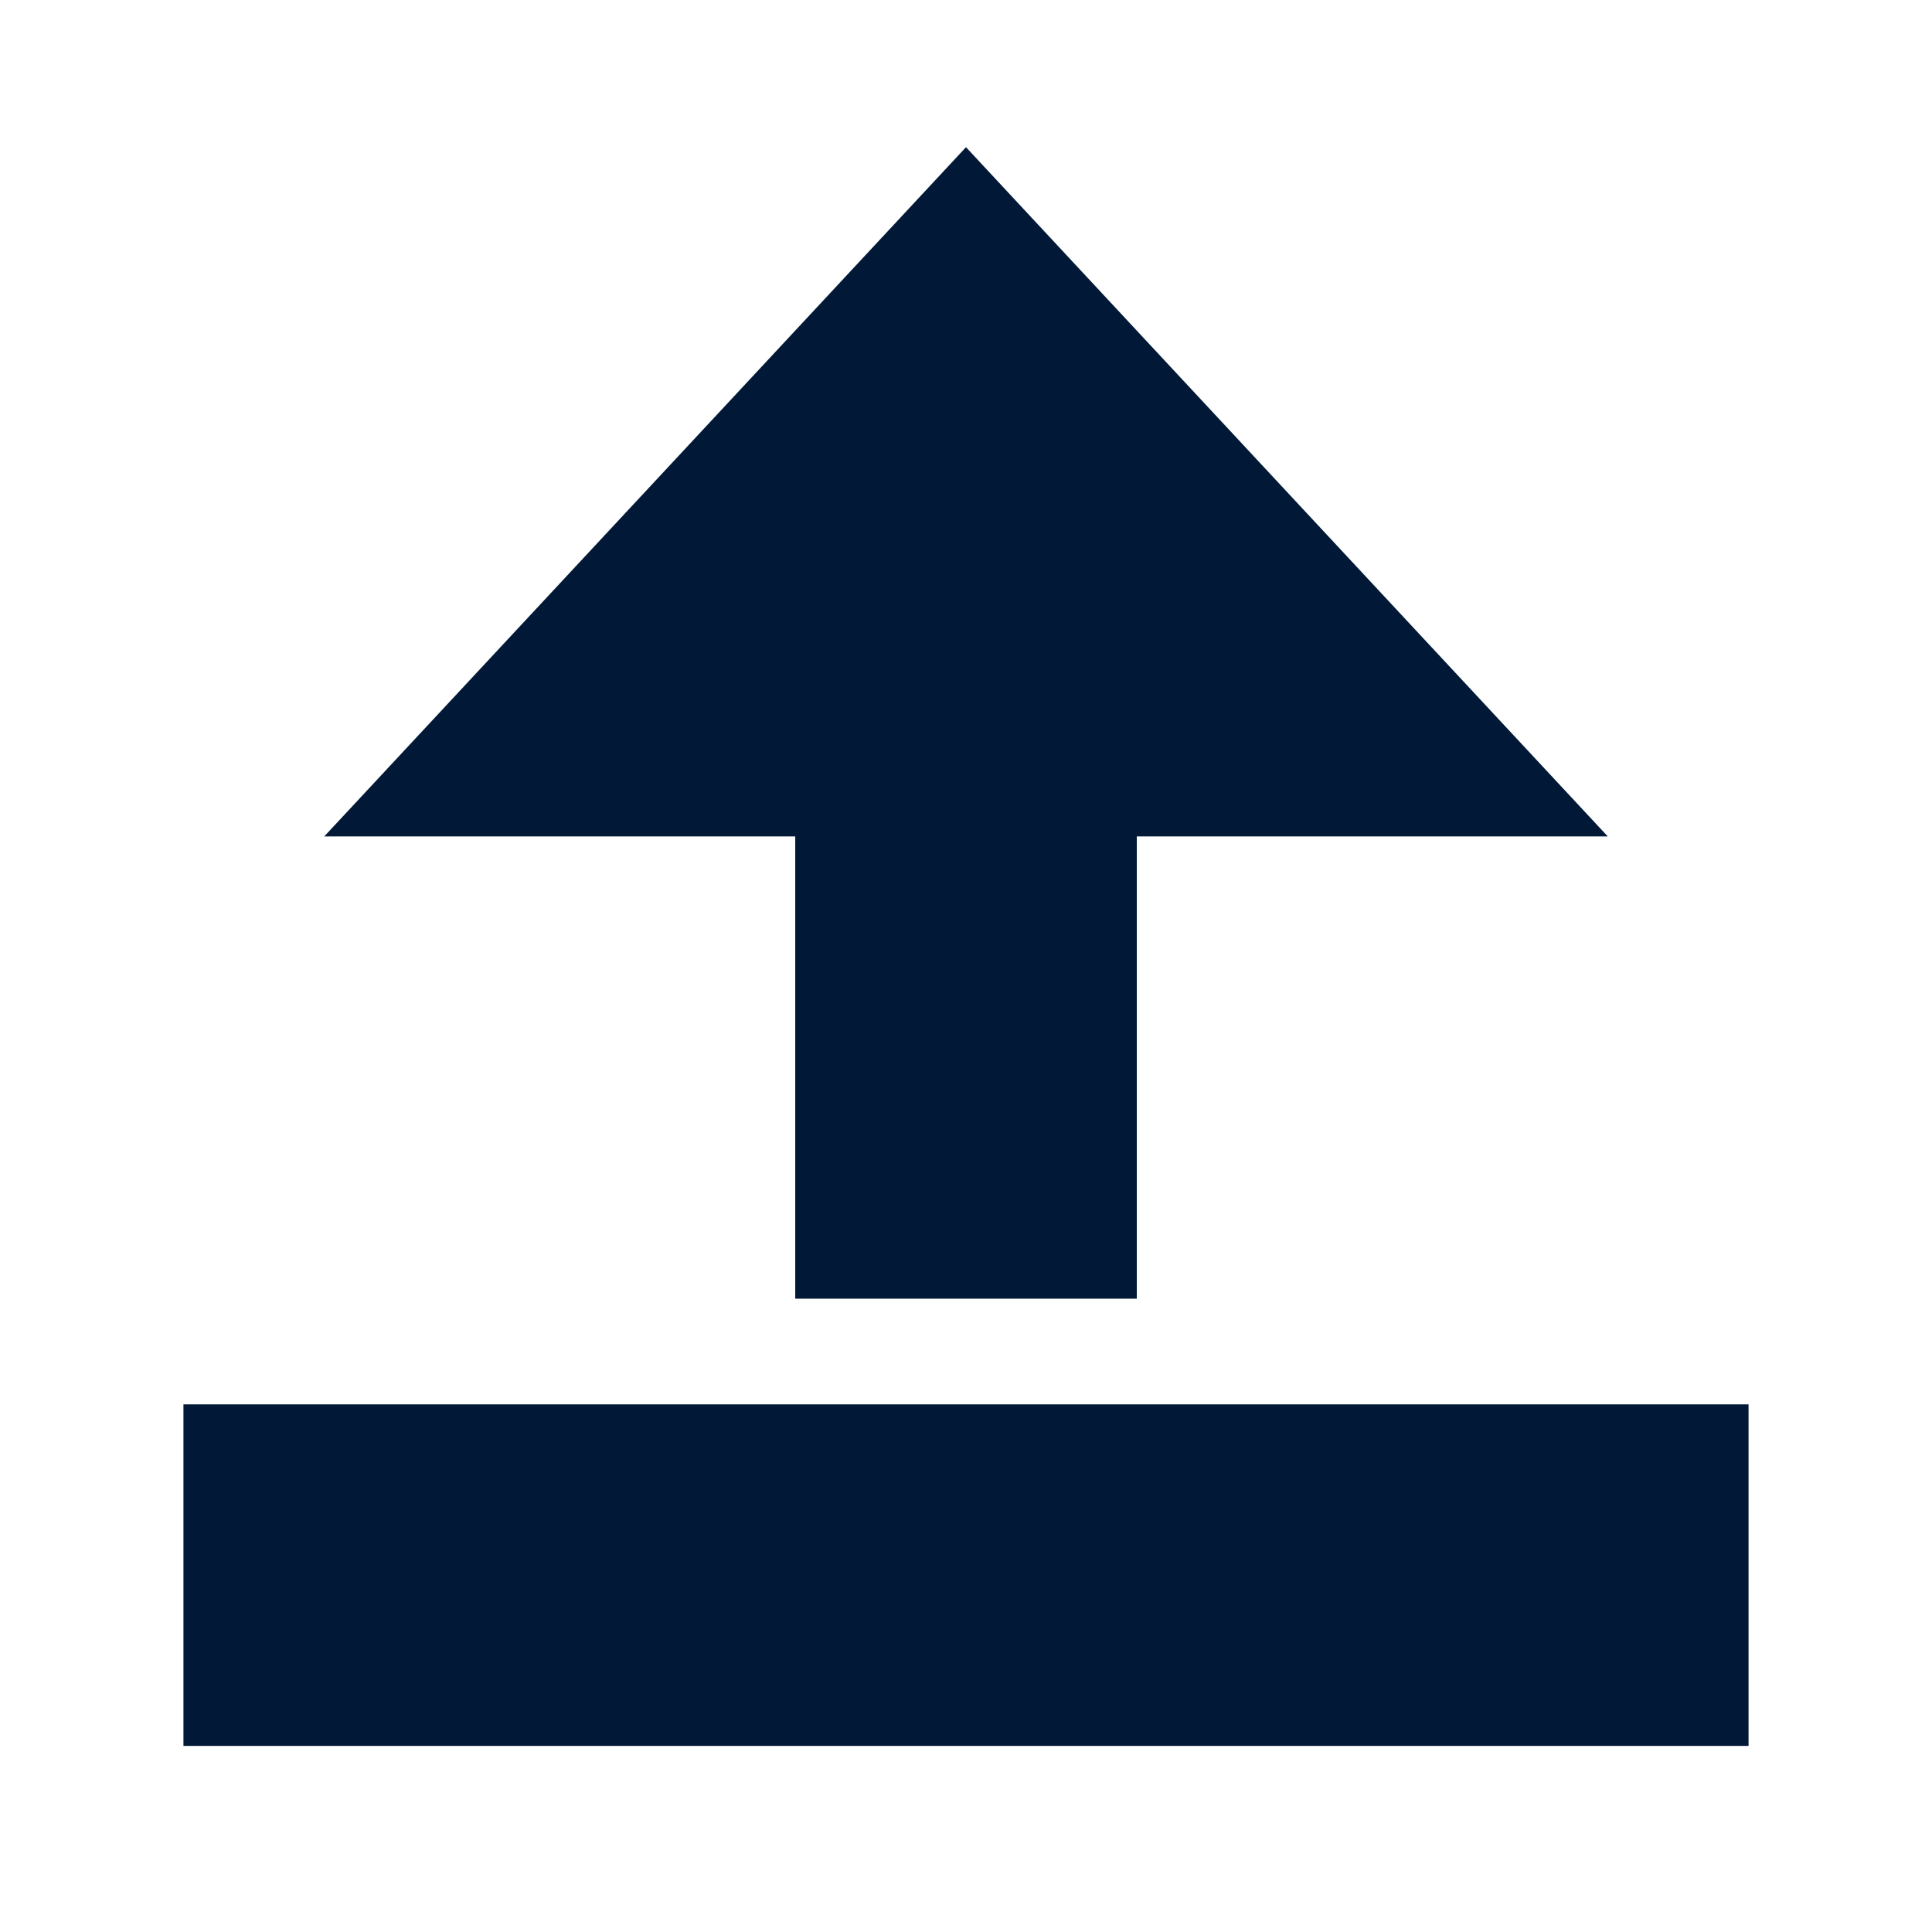
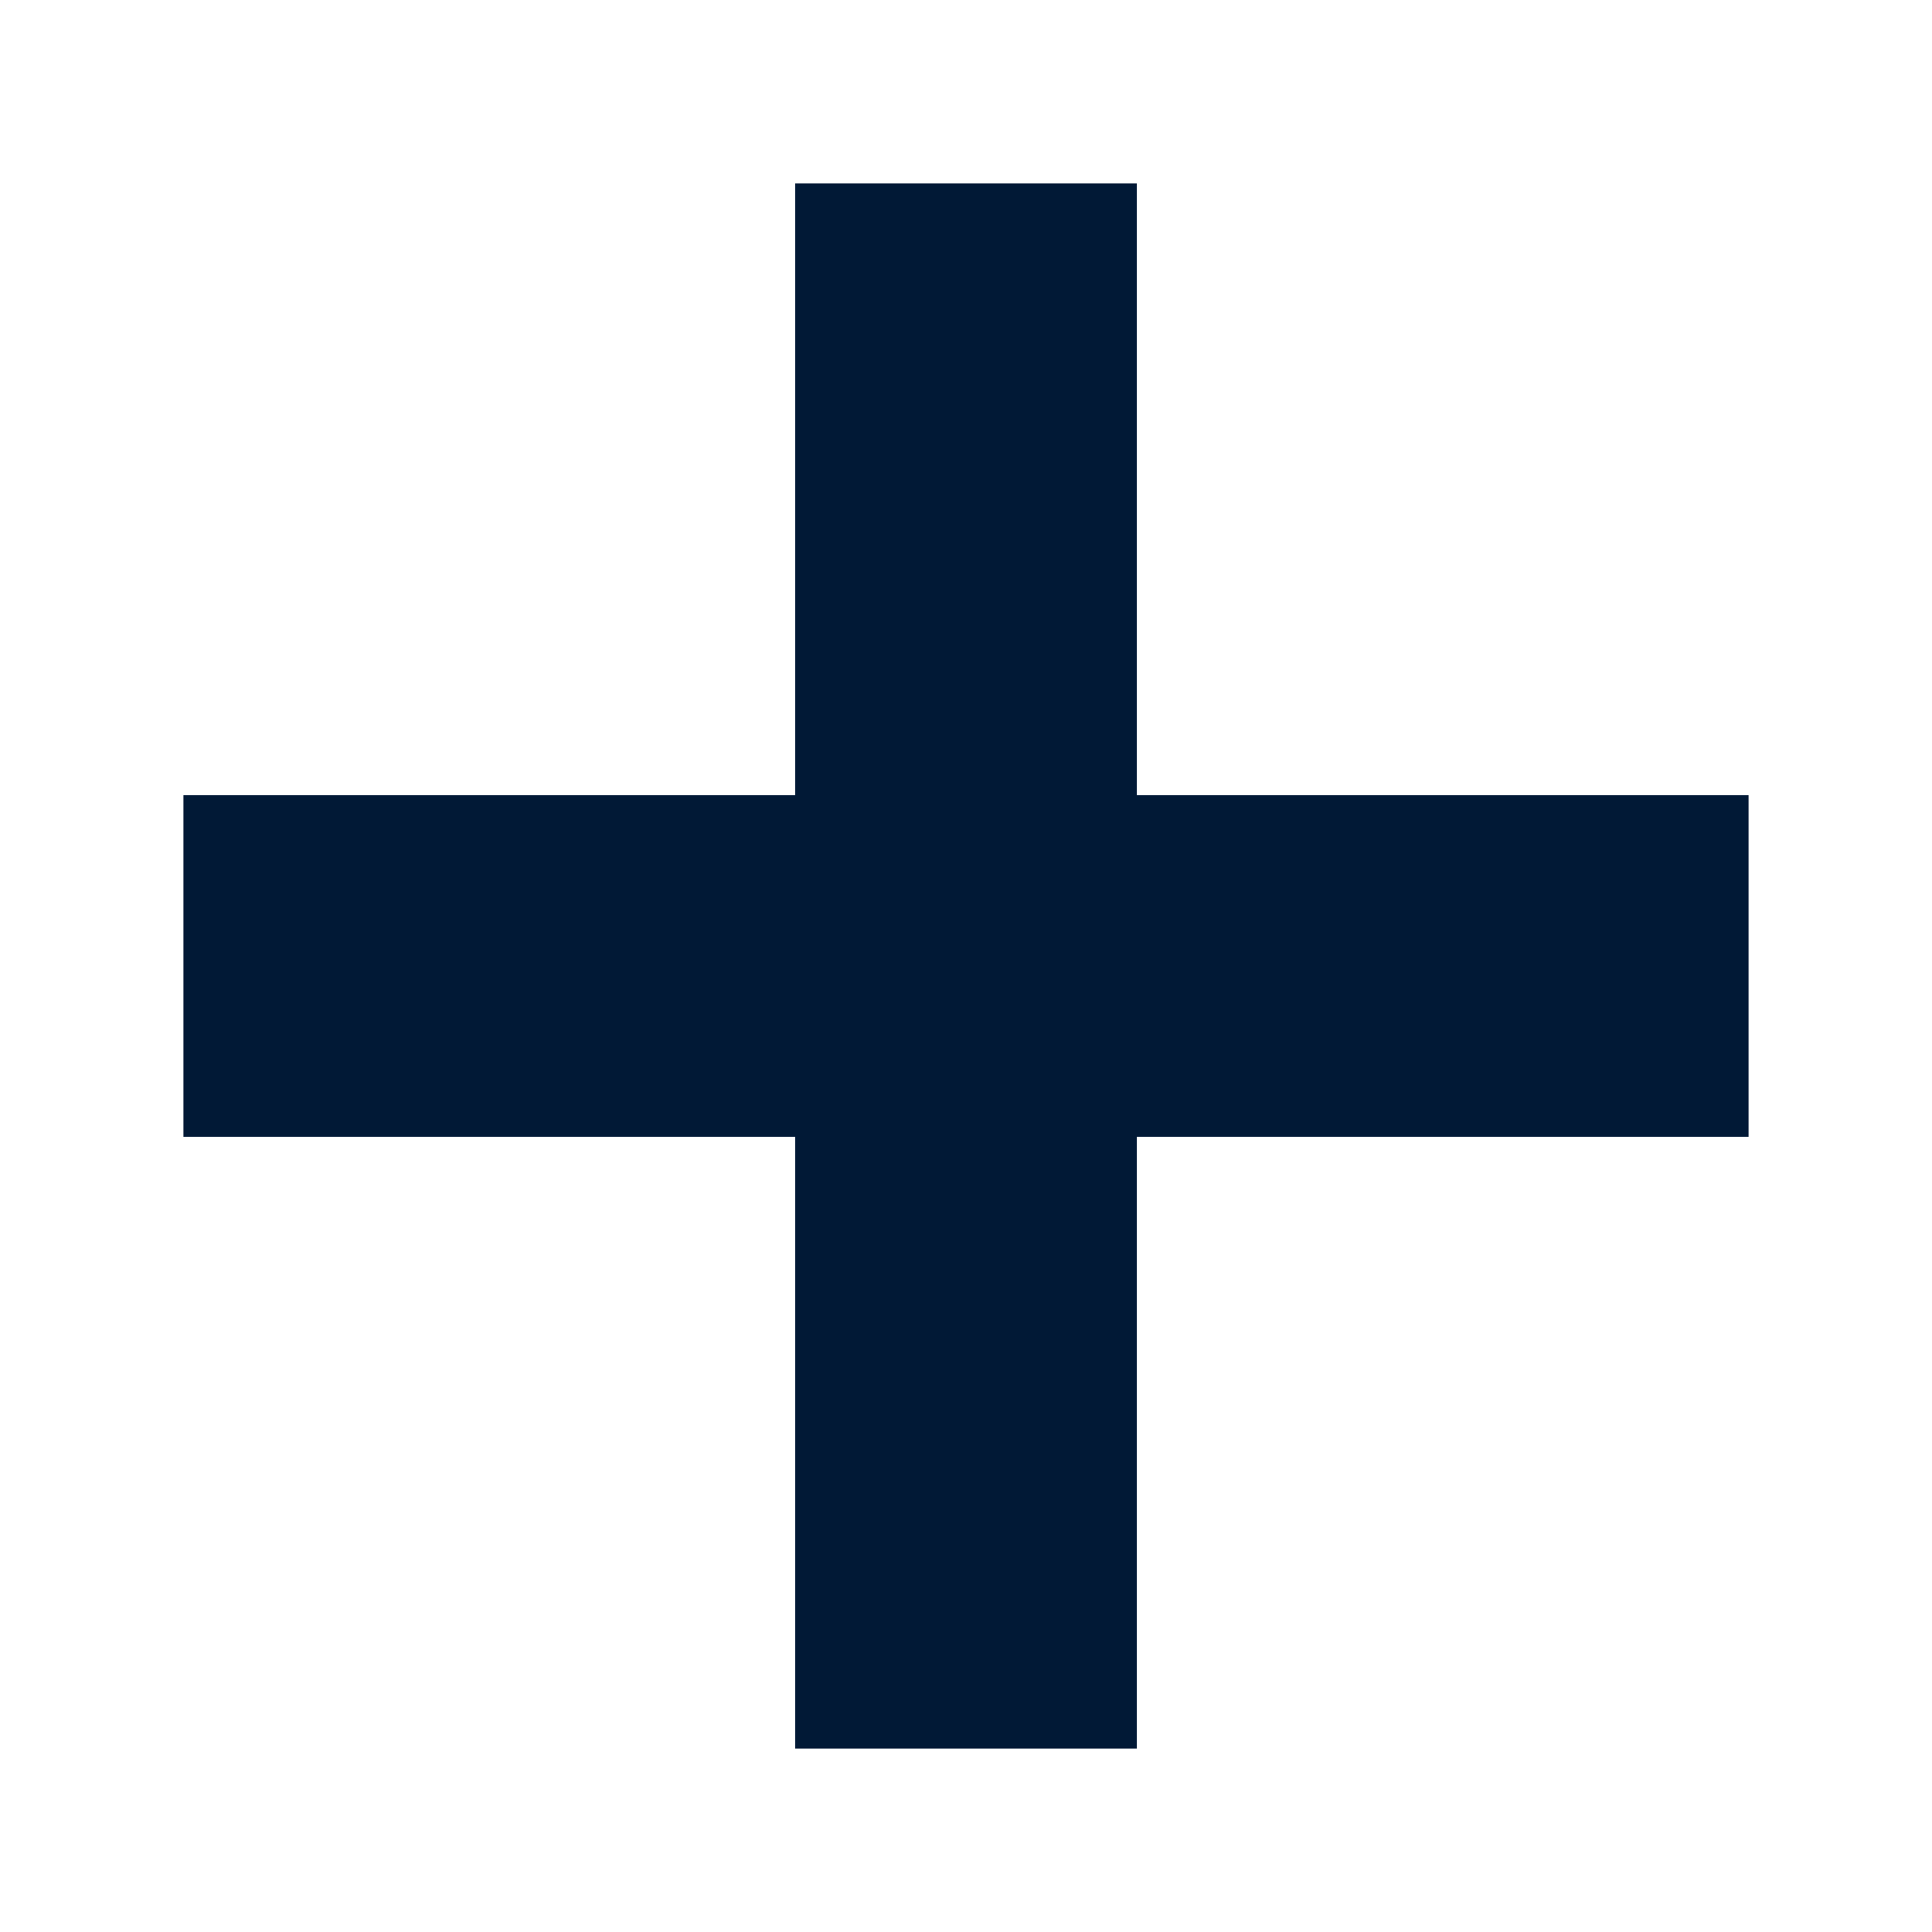
<svg xmlns="http://www.w3.org/2000/svg" width="60" height="60" viewBox="0 0 60 60" id="svg2" version="1.1">
  <defs id="defs4" />
  <g id="layer1" transform="translate(0,-992.3622)">
-     <path style="opacity:1;fill:#011936;fill-opacity:1;stroke:none;stroke-width:2.534;stroke-linecap:round;stroke-linejoin:miter;stroke-miterlimit:4;stroke-dasharray:none;stroke-dashoffset:0;stroke-opacity:1" d="m 5.697,1035.976 v 10.607 H 54.303 v -10.607 z" id="path895" />
-     <path style="opacity:1;fill:#011936;fill-opacity:1;stroke:none;stroke-width:2;stroke-linecap:round;stroke-linejoin:miter;stroke-miterlimit:4;stroke-dasharray:none;stroke-dashoffset:0;stroke-opacity:1" id="path969" d="M 29.646,1015.287 15.536,1039.727 1.425,1015.287 Z" transform="matrix(-1.412433,0,0,-0.8757874,51.94316,1907.513)" />
-     <rect style="opacity:1;fill:#011936;fill-opacity:1;stroke:none;stroke-width:1.955;stroke-linecap:round;stroke-linejoin:miter;stroke-miterlimit:4;stroke-dasharray:none;stroke-dashoffset:0;stroke-opacity:1" id="rect967-3-6" width="24.053" height="10.607" x="1008.641" y="-35.304" ry="0" transform="rotate(90)" />
+     <path style="opacity:1;fill:#011936;fill-opacity:1;stroke:none;stroke-width:2.534;stroke-linecap:round;stroke-linejoin:miter;stroke-miterlimit:4;stroke-dasharray:none;stroke-dashoffset:0;stroke-opacity:1" d="M 24.697 5.697 L 24.697 24.697 L 5.697 24.697 L 5.697 35.303 L 24.697 35.303 L 24.697 54.303 L 35.303 54.303 L 35.303 35.303 L 54.303 35.303 L 54.303 24.697 L 35.303 24.697 L 35.303 5.697 L 24.697 5.697 z " transform="translate(0,992.3622)" id="path895" />
  </g>
</svg>
